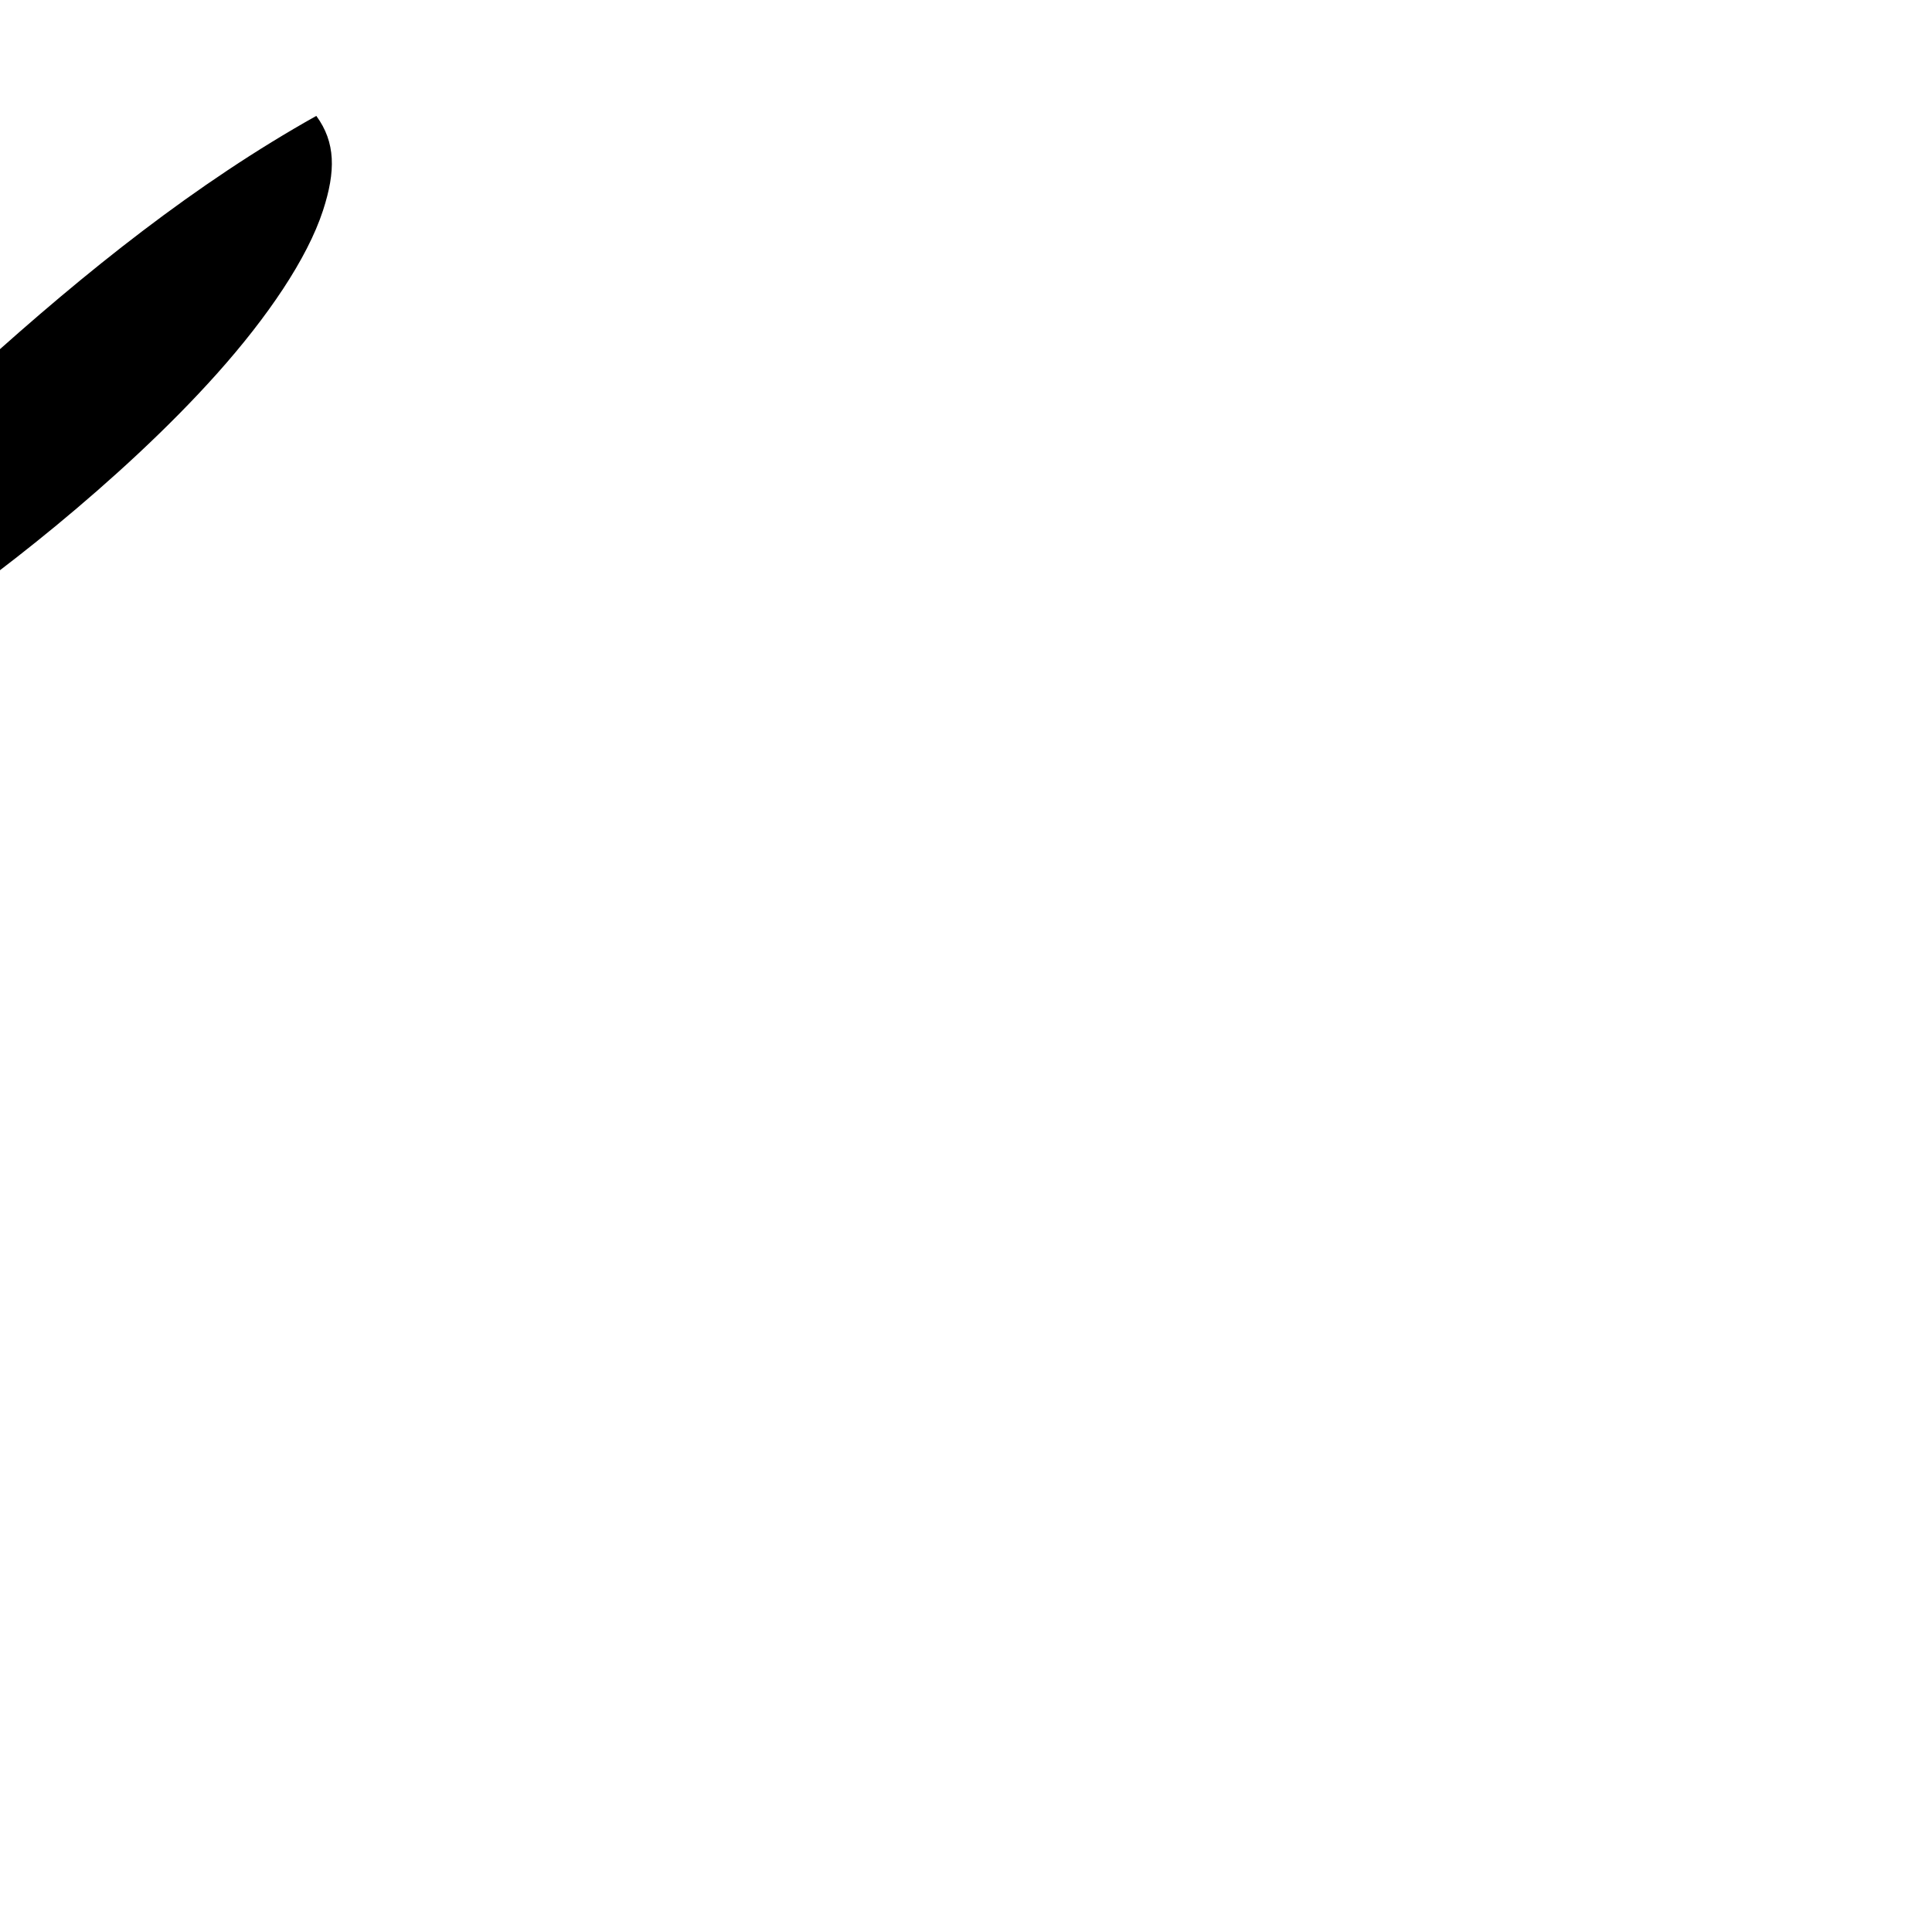
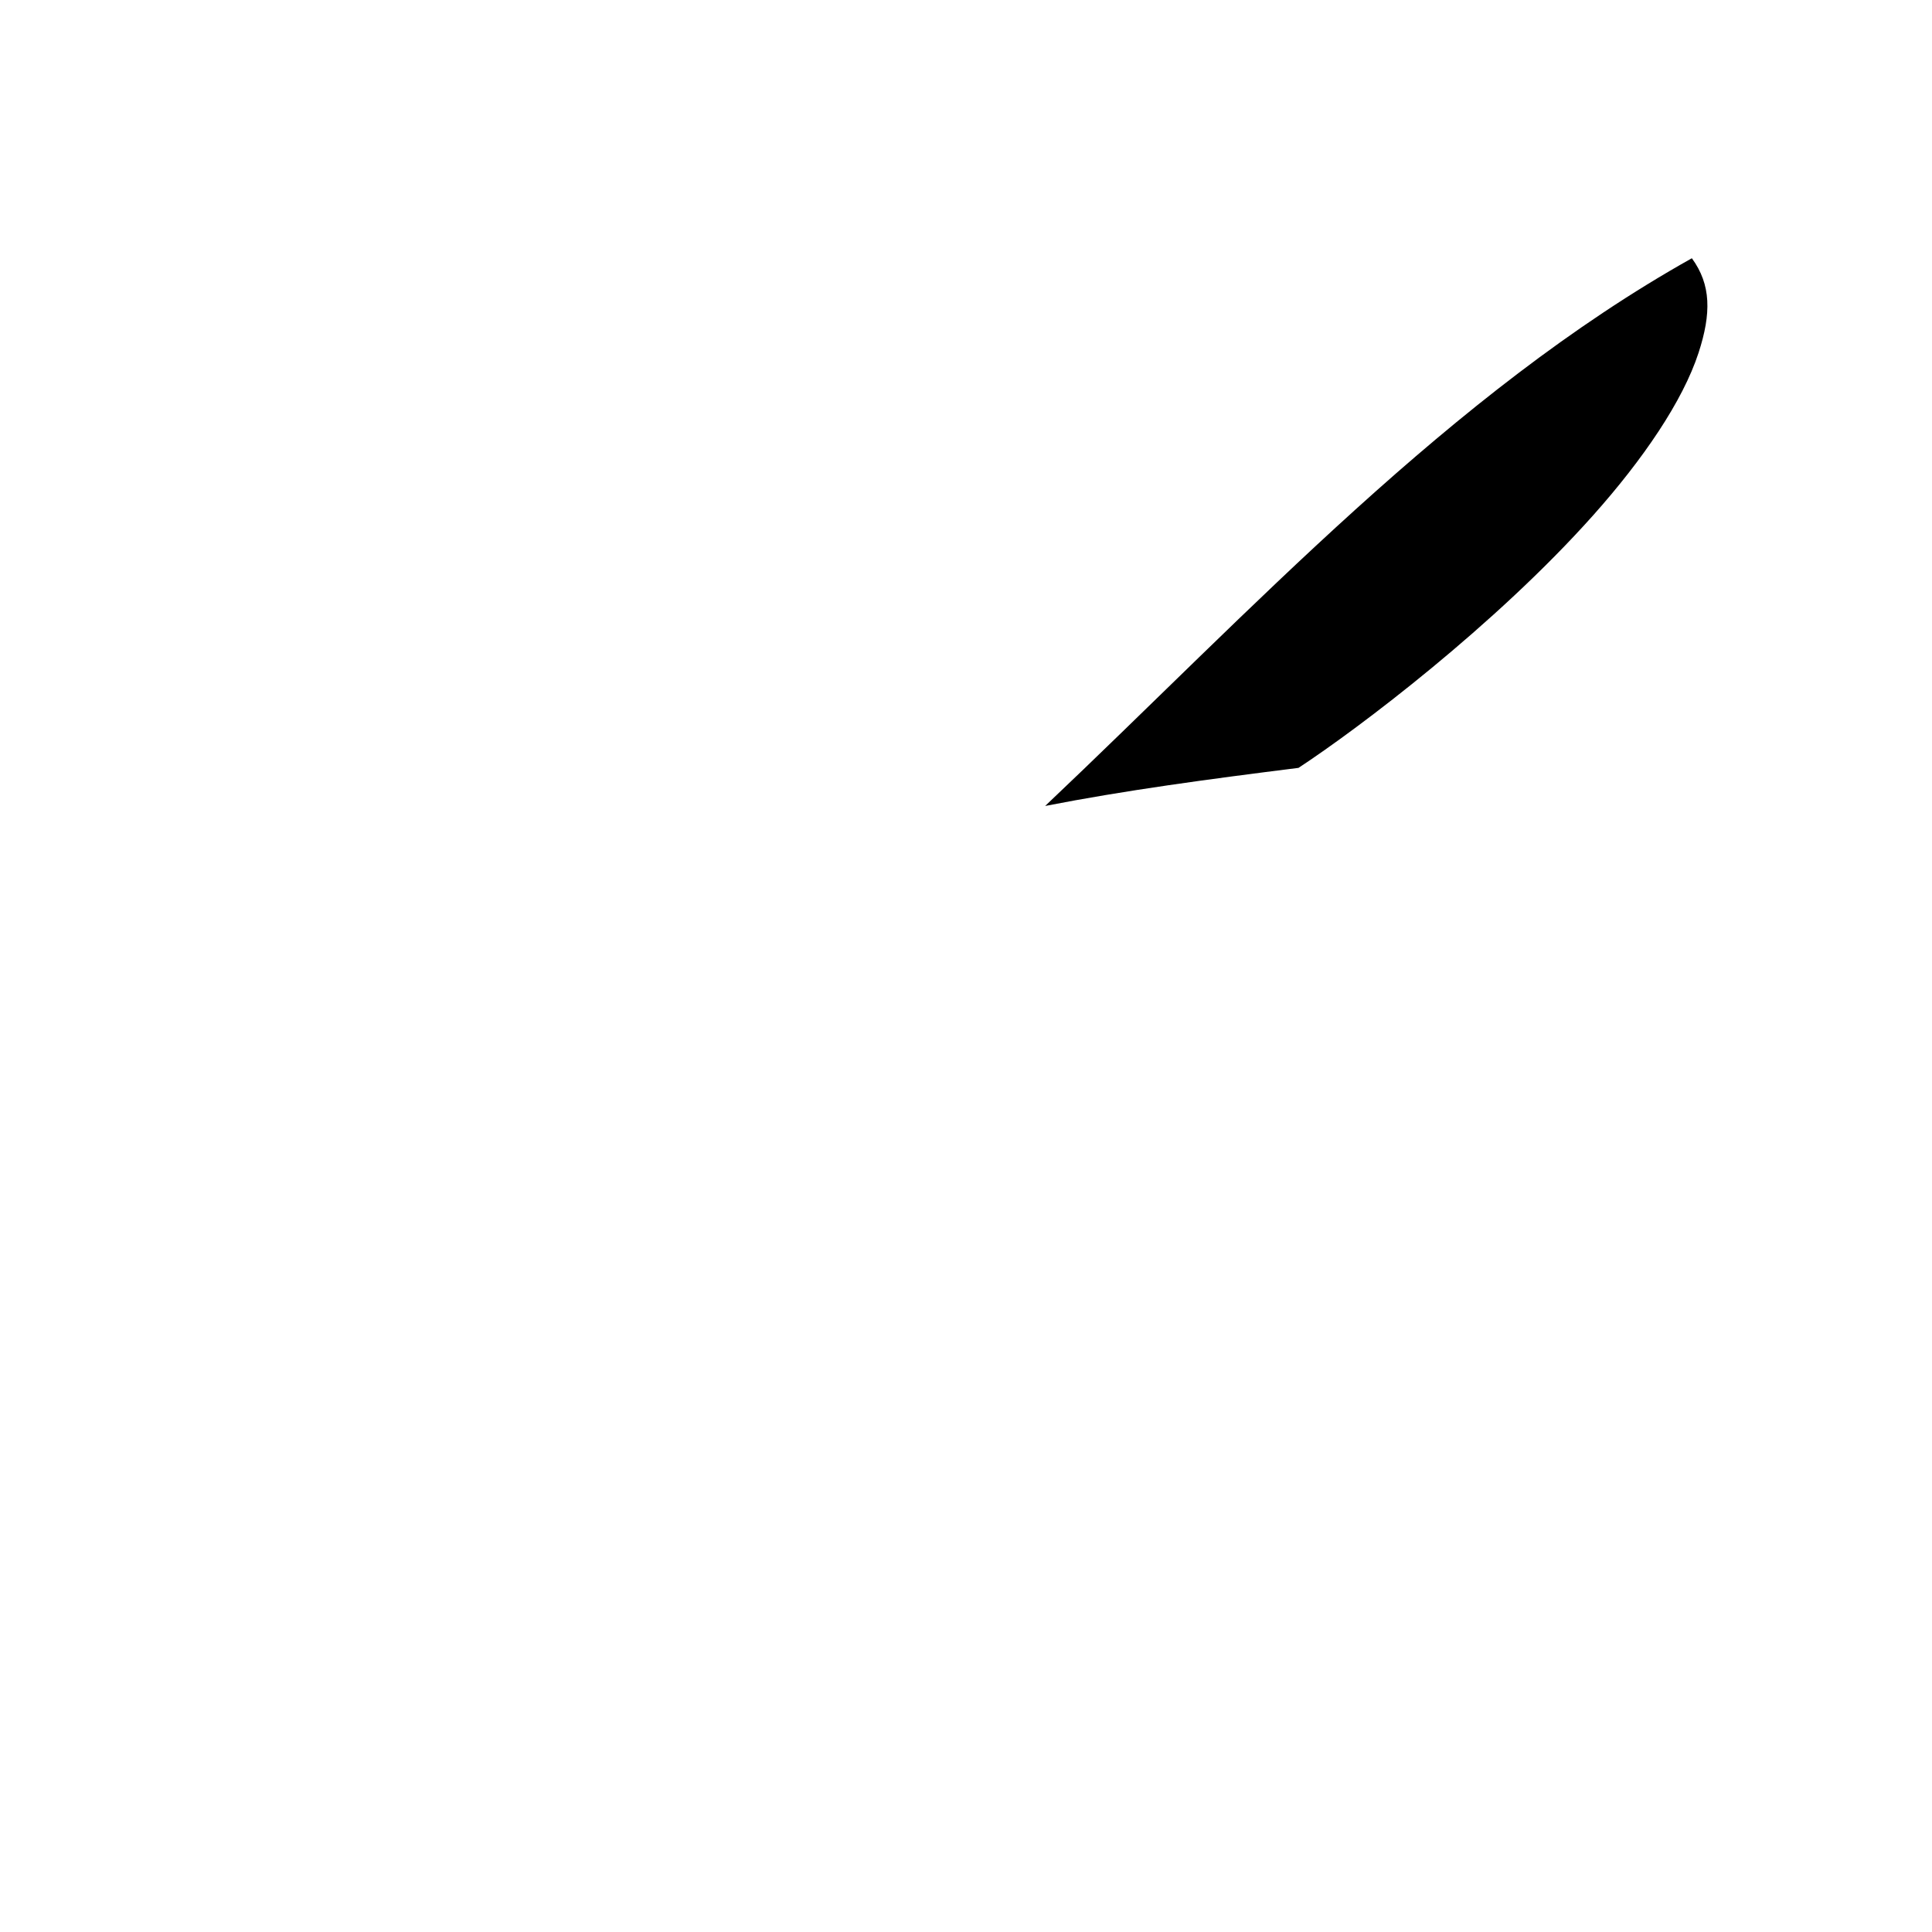
<svg xmlns="http://www.w3.org/2000/svg" width="800px" height="800px" viewBox="0 0 512 512">
-   <path fill="#000000" d="m 83.826 30.713 c -63.796 35.719 -116.691 93.37 -171.381 145.148 c 21.128 -4.126 43.023 -7.066 67.137 -10.092 c 16.139 -10.6 52.079 -37.798 78.011 -66.845 c 13.299 -14.896 23.83 -30.345 28.006 -43.147 c 3.405 -10.44 3.352 -18.075 -1.773 -25.064 z  " />
+   <path fill="#000000" d="M448.359 68.439 c -63.796 35.719 -116.691 93.37 -171.381 145.148 c 21.128 -4.126 43.023 -7.066 67.137 -10.092 c 16.139 -10.6 52.079 -37.798 78.011 -66.845 c 13.299 -14.896 23.83 -30.345 28.006 -43.147 c 3.405 -10.44 3.352 -18.075 -1.773 -25.064 z " />
</svg>
